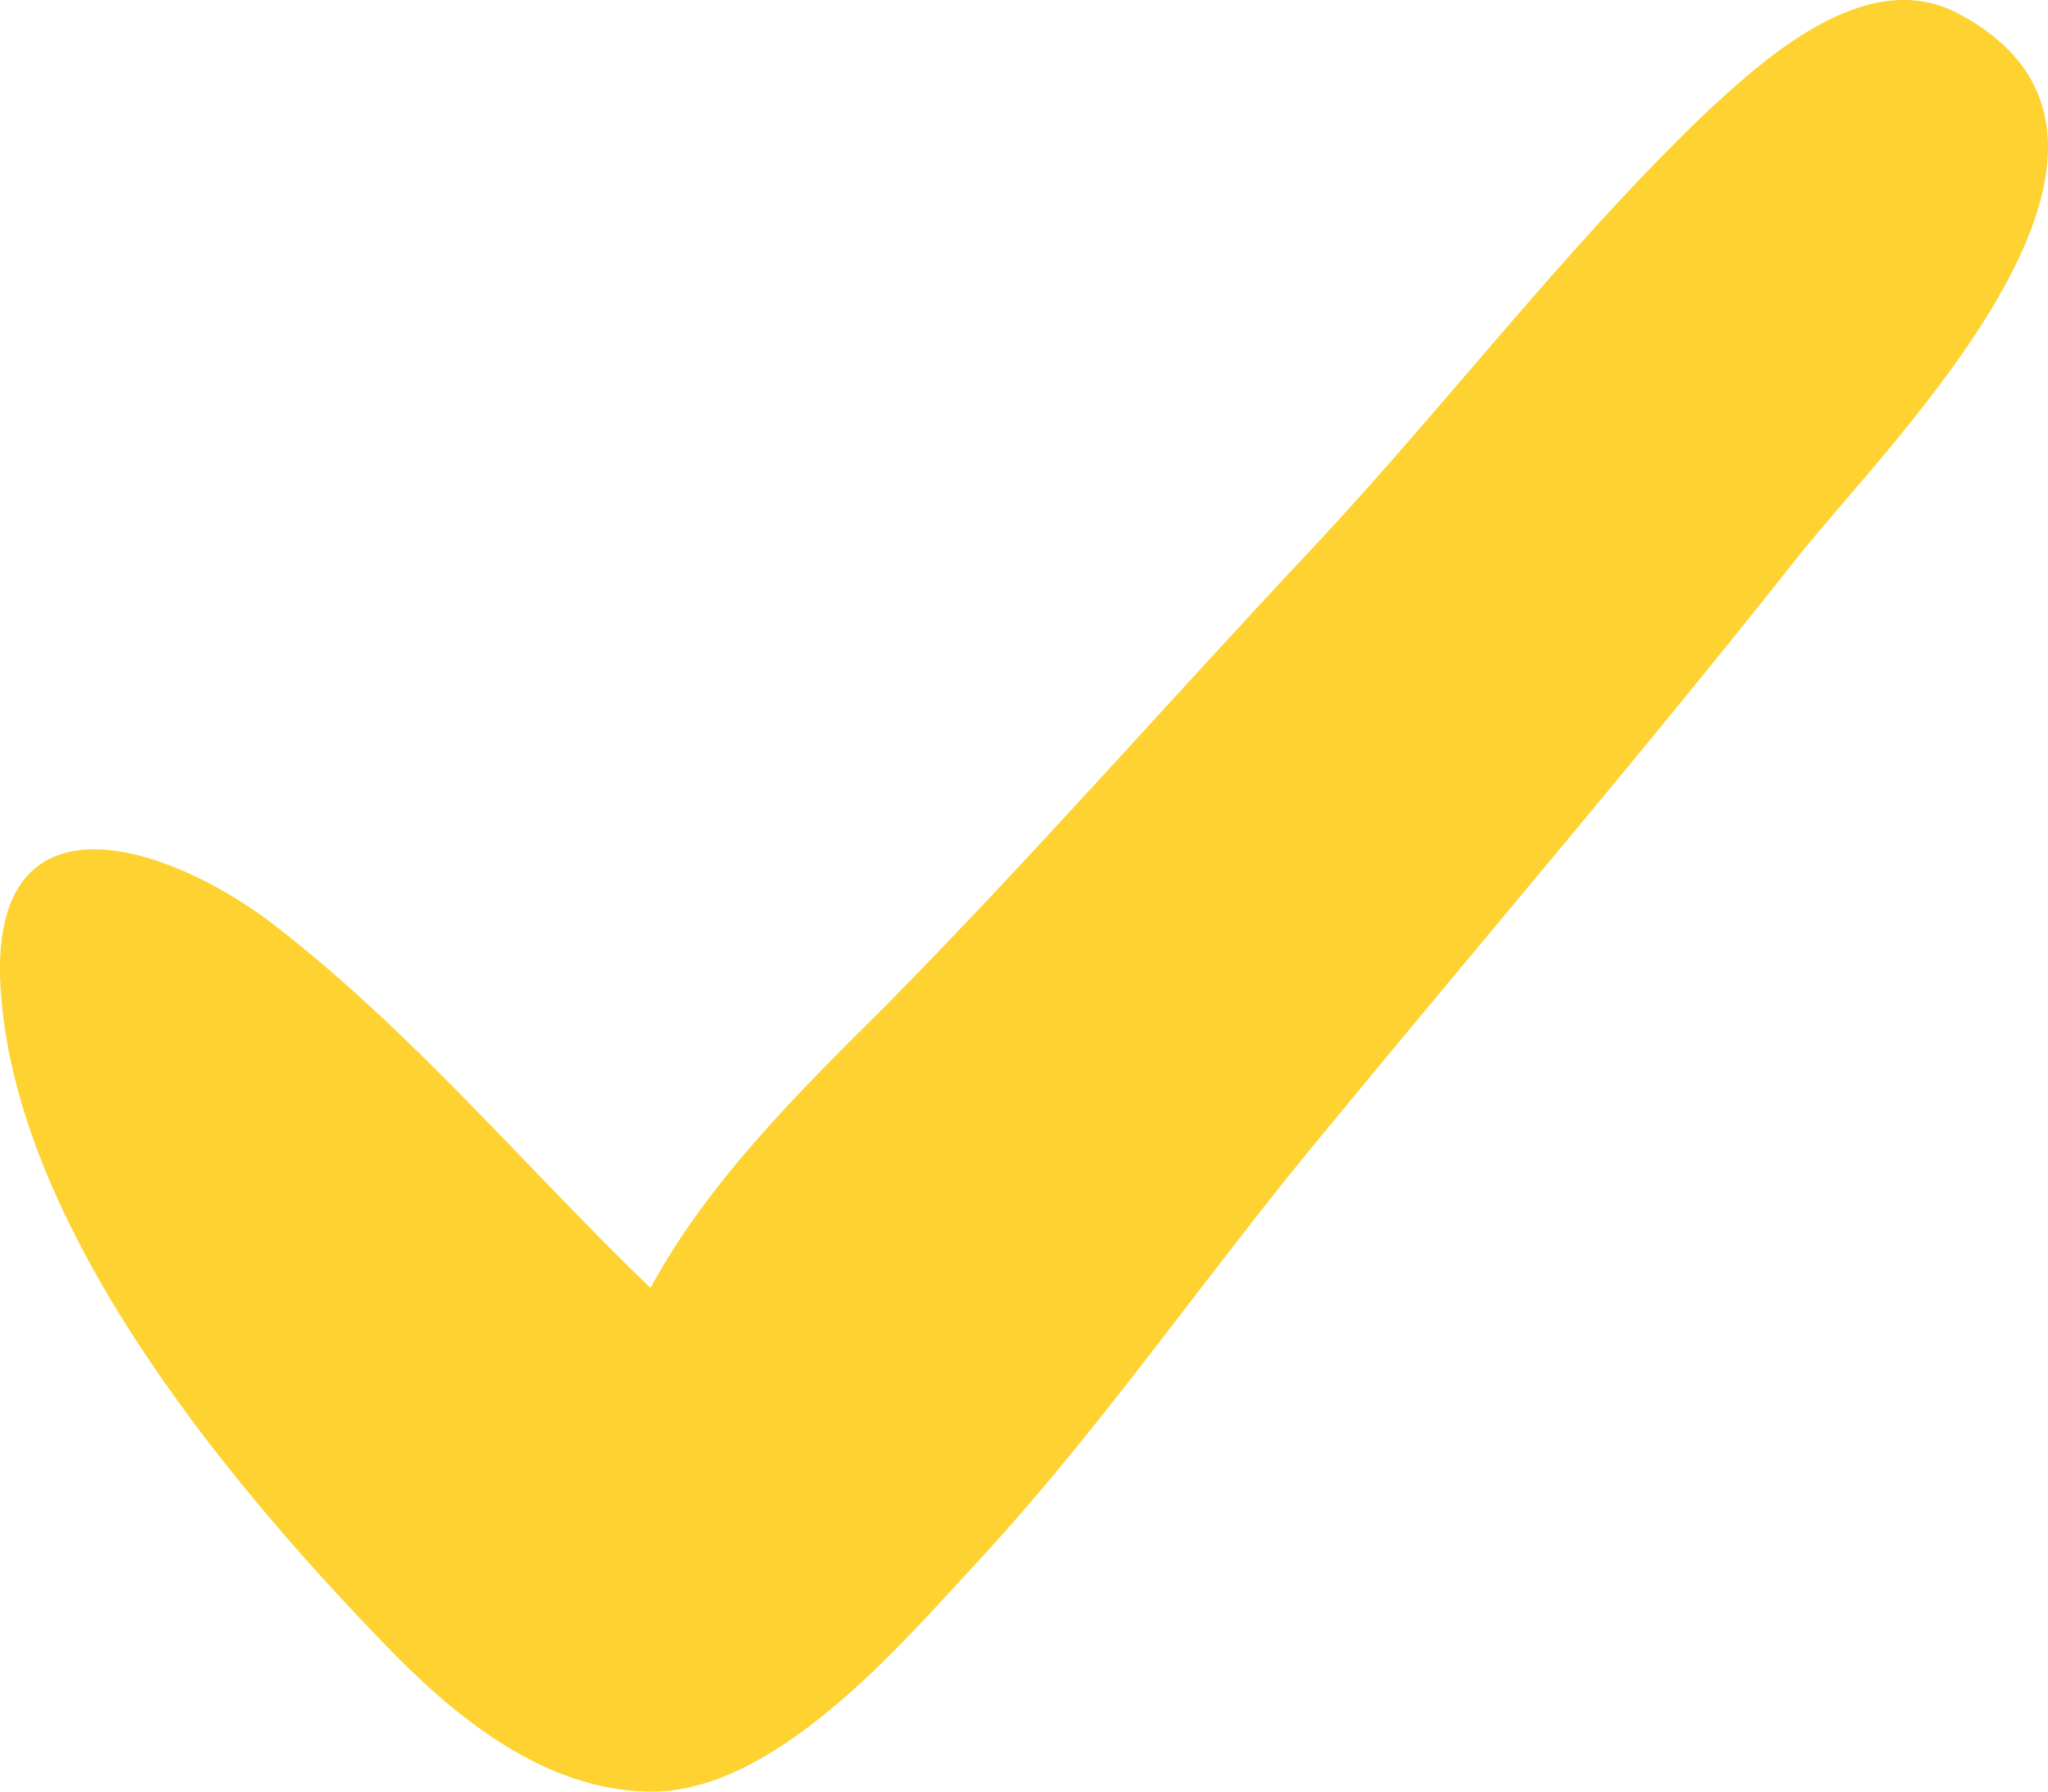
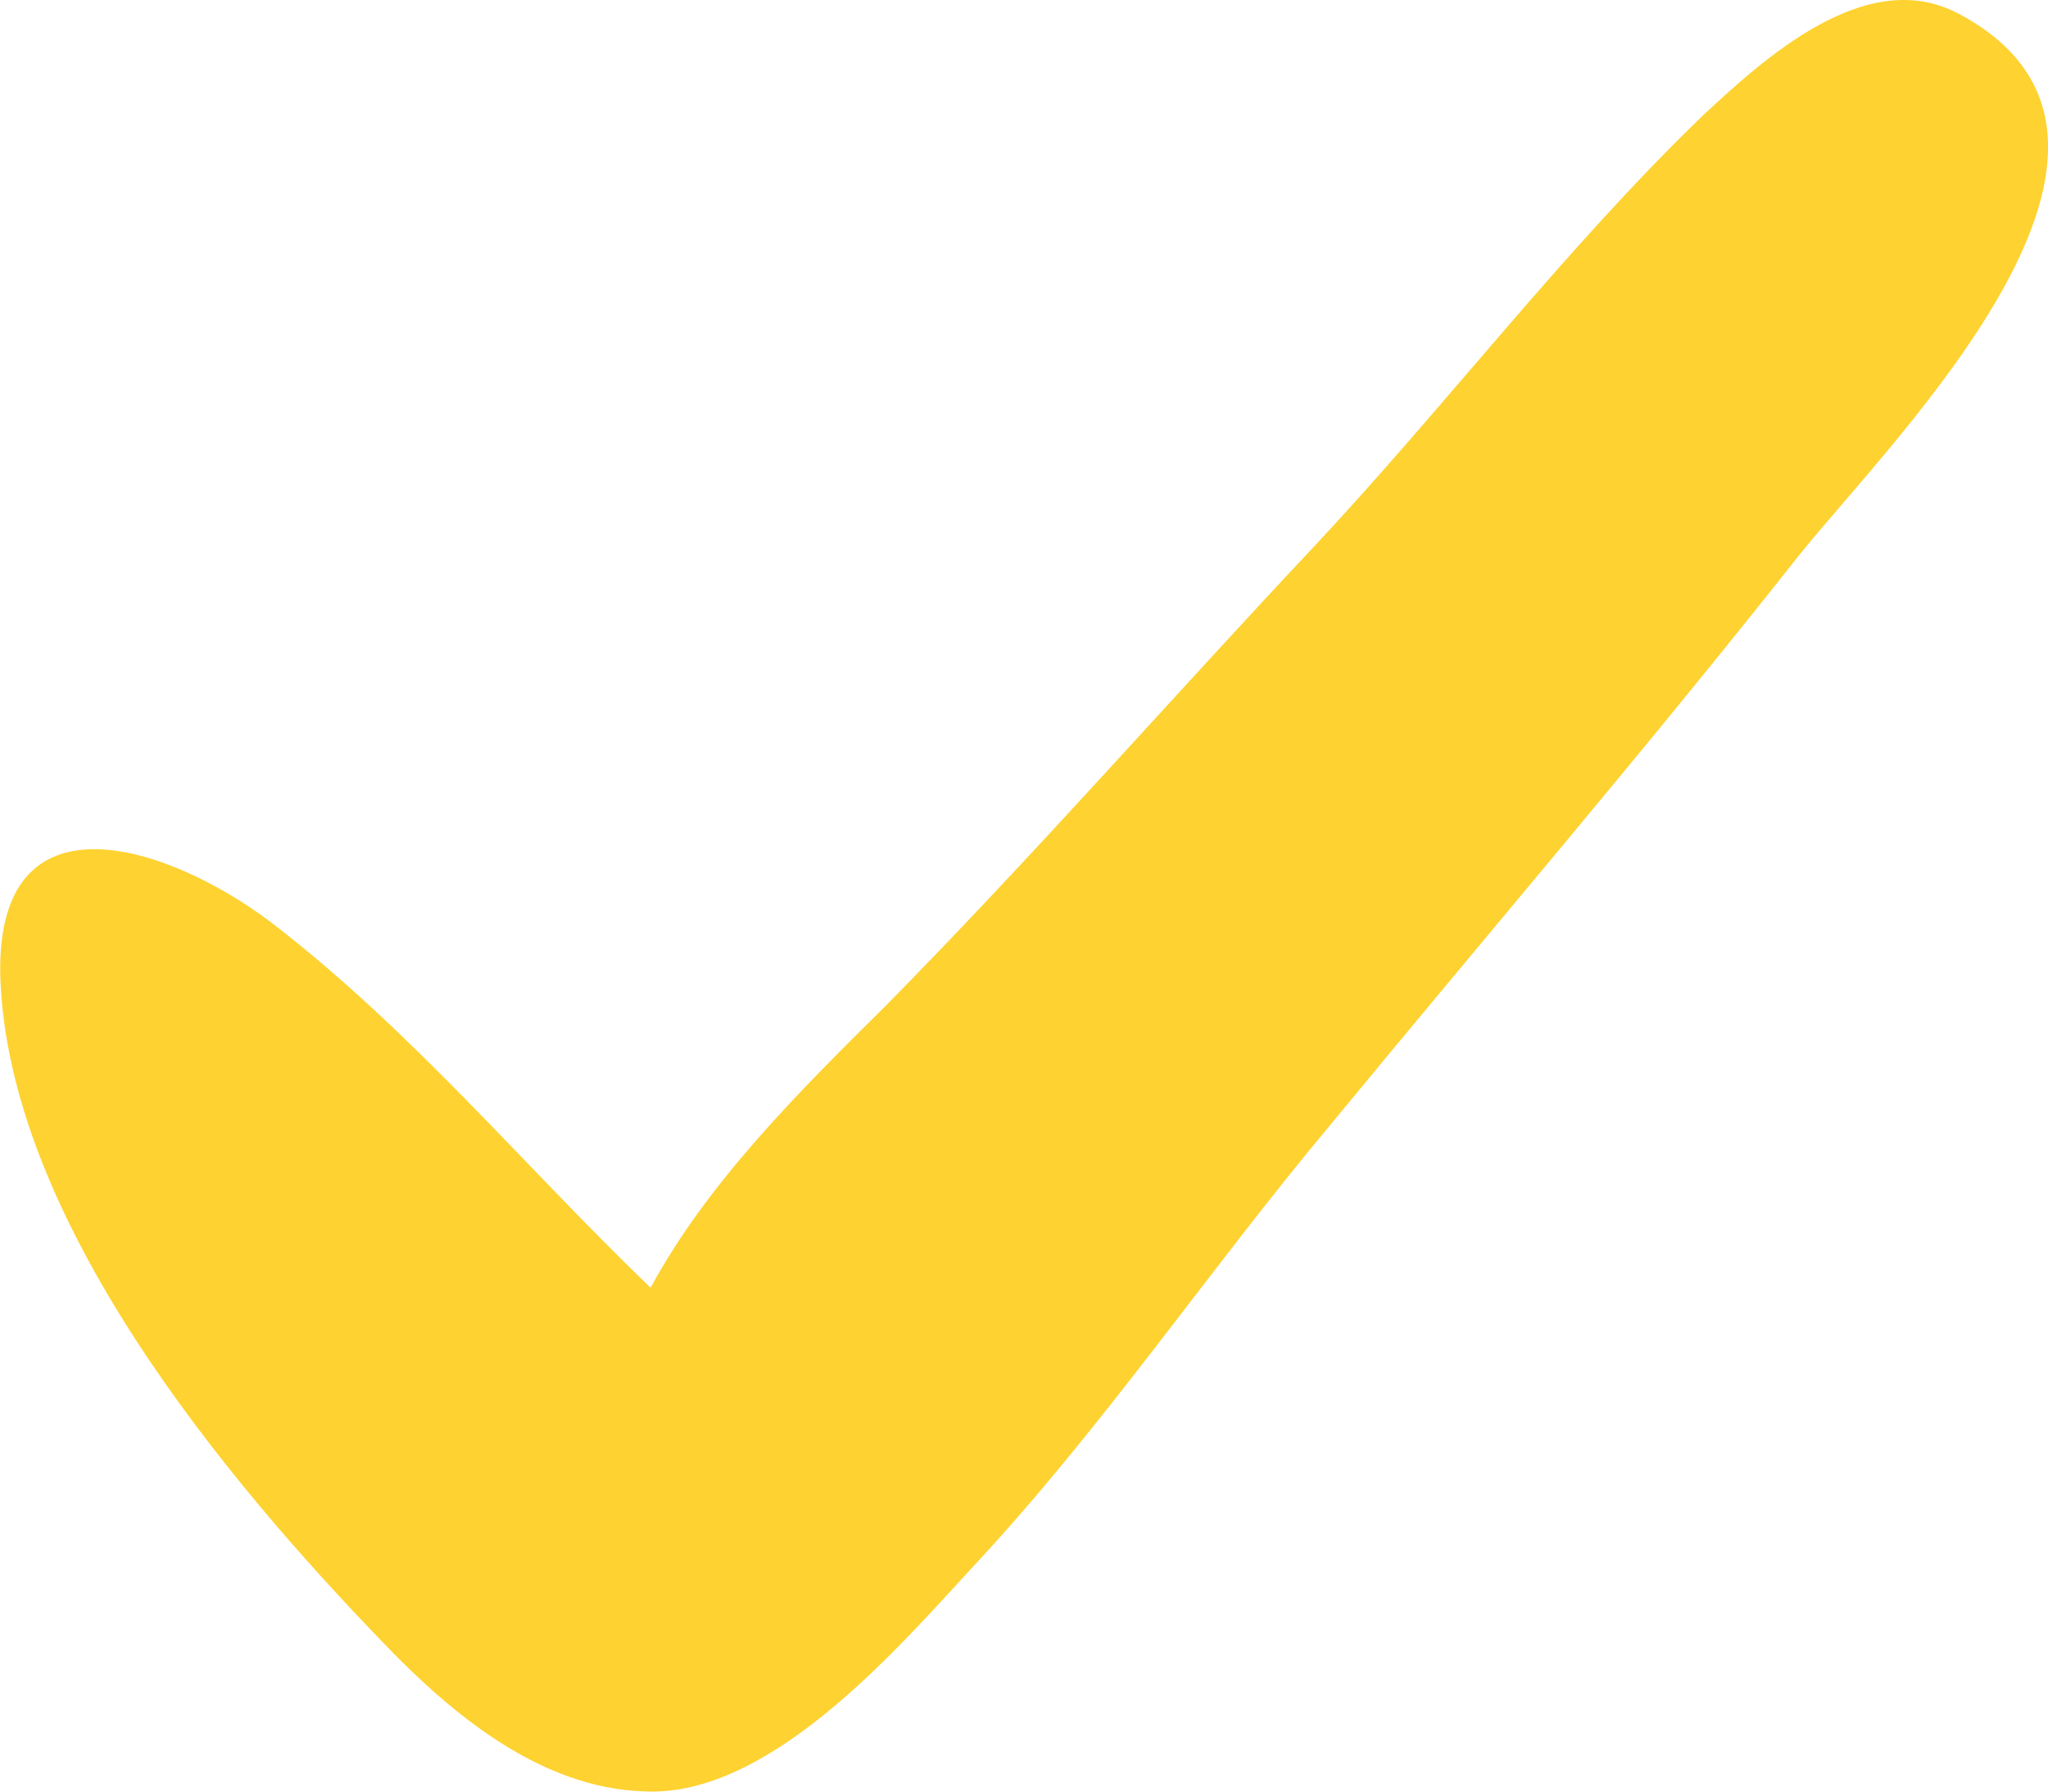
- <svg xmlns="http://www.w3.org/2000/svg" width="16" height="14" viewBox="0 0 16 14" fill="none">
-   <path d="M15.301 0.107C14.579 -0.278 13.774 0.465 13.302 0.905C12.219 1.95 11.303 3.16 10.275 4.261C9.137 5.471 8.081 6.681 6.915 7.864C6.249 8.524 5.527 9.239 5.082 10.065C4.083 9.102 3.222 8.057 2.111 7.204C1.306 6.599 -0.027 6.159 0 7.617C0.056 9.515 1.75 11.55 3 12.843C3.527 13.393 4.221 13.971 5.027 13.998C5.999 14.053 6.998 12.898 7.581 12.265C8.609 11.165 9.442 9.927 10.386 8.799C11.608 7.314 12.858 5.856 14.052 4.343C14.801 3.408 17.162 1.097 15.301 0.107Z" fill="#FED230" />
+ <svg xmlns="http://www.w3.org/2000/svg" width="16" height="14" fill="none">
+   <path d="M15.301.107c-.722-.385-1.527.358-2 .798C12.22 1.95 11.304 3.16 10.276 4.26c-1.138 1.21-2.194 2.42-3.36 3.603-.666.66-1.388 1.375-1.833 2.2-1-.962-1.86-2.007-2.971-2.86-.805-.605-2.138-1.045-2.11.413C.055 9.515 1.75 11.55 3 12.843c.527.55 1.221 1.128 2.027 1.155.972.055 1.971-1.1 2.554-1.733 1.028-1.1 1.861-2.338 2.805-3.466 1.222-1.485 2.472-2.943 3.666-4.456.75-.935 3.11-3.246 1.25-4.236z" fill="#FED230" />
</svg>
